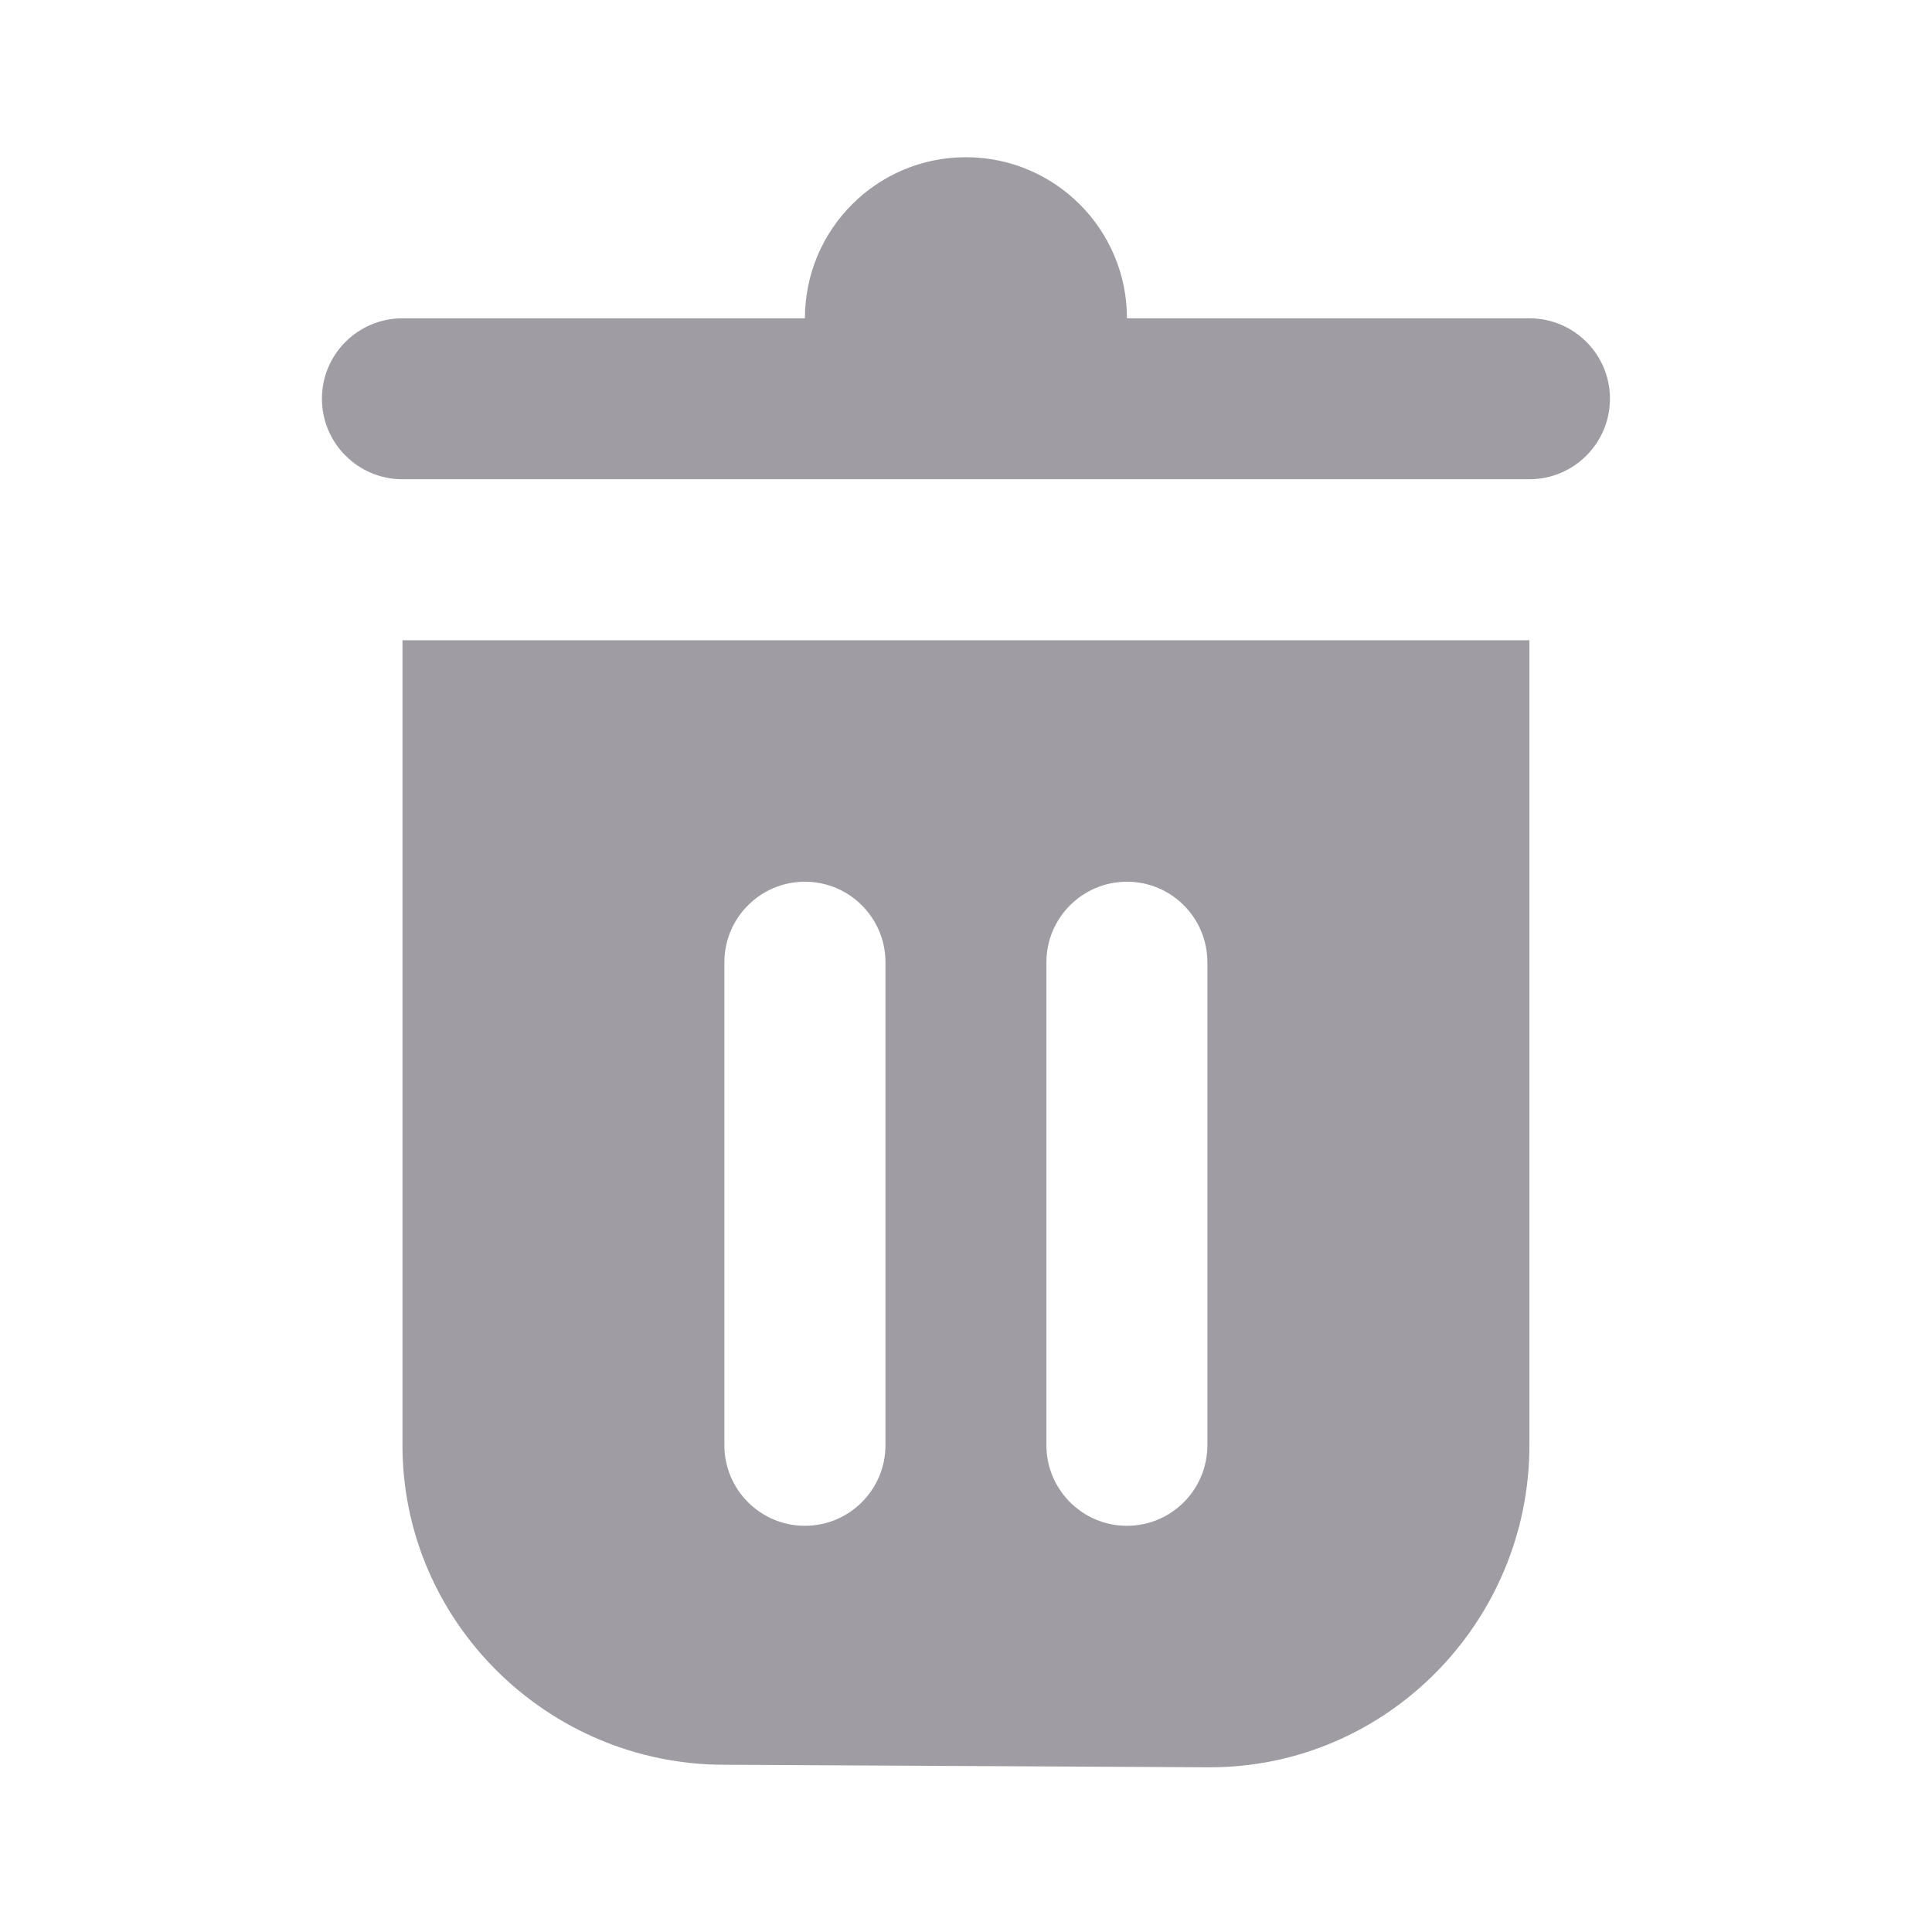
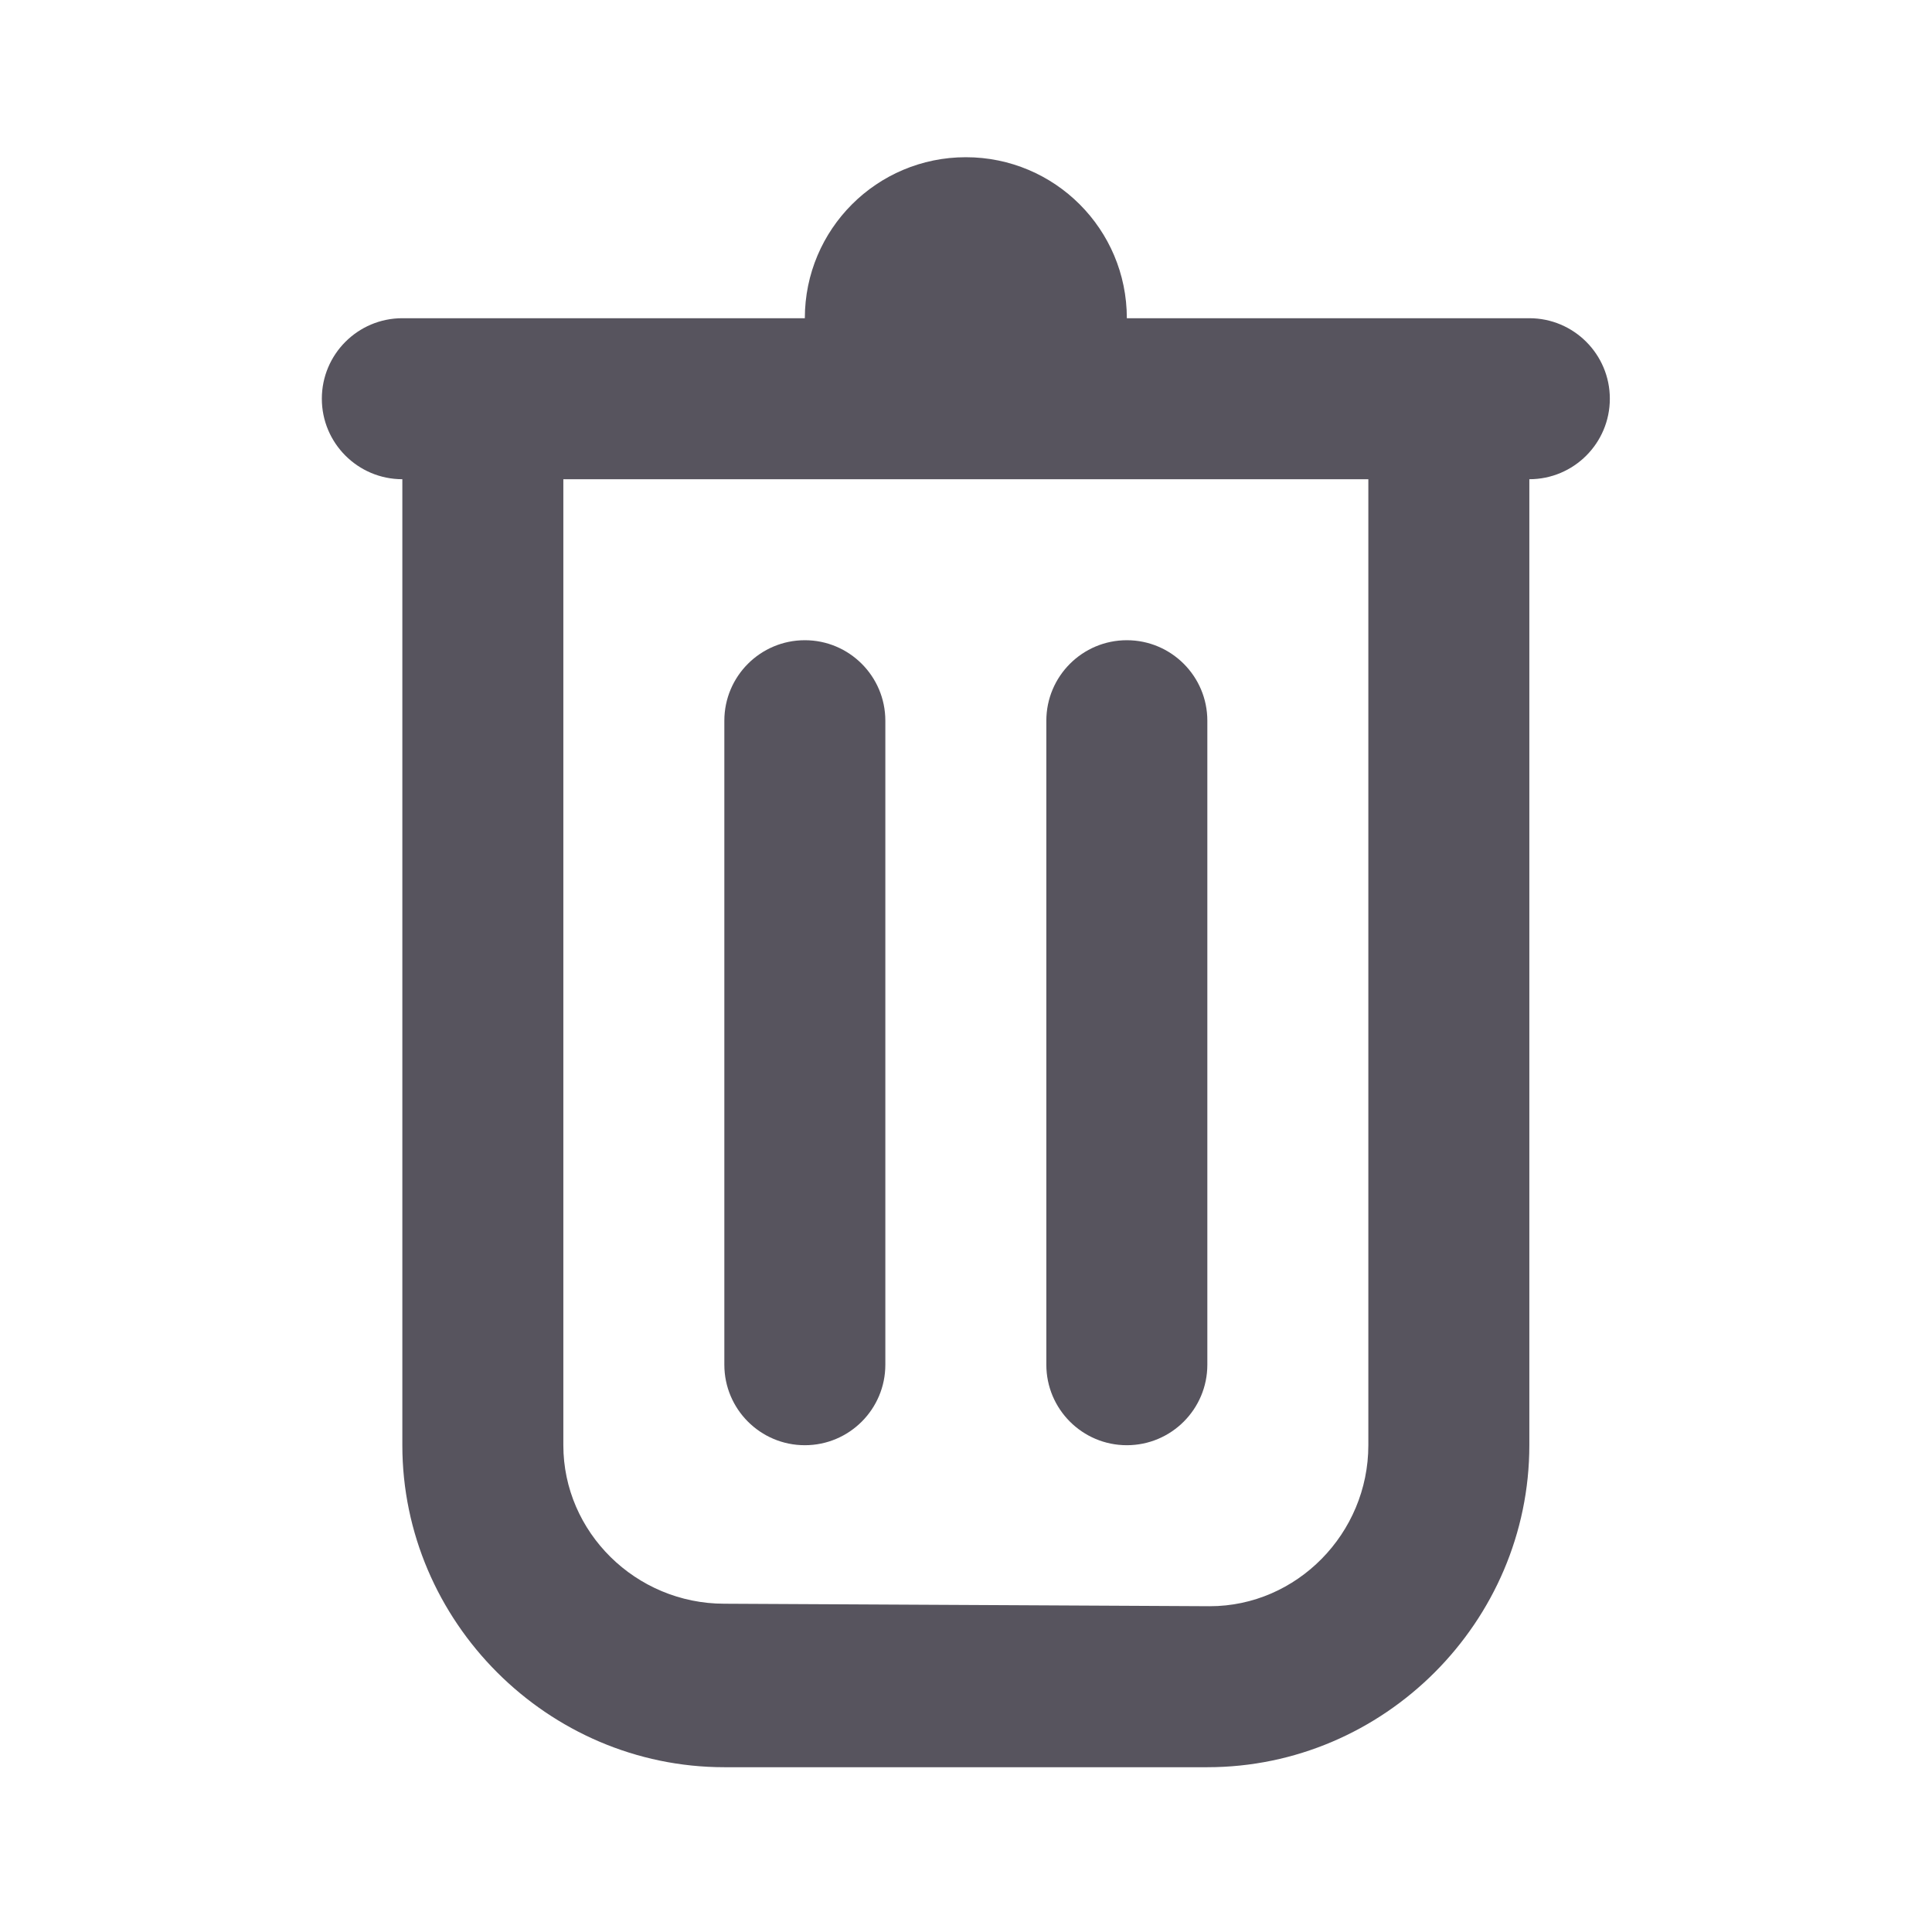
- <svg xmlns="http://www.w3.org/2000/svg" width="16" height="16" viewBox="0 0 16 16" fill="none">
-   <g id="trash2-fill">
-     <path id="Vector" d="M7.999 1.302C7.263 1.302 6.666 1.899 6.666 2.636H3.333C2.965 2.636 2.666 2.934 2.666 3.302C2.666 3.67 2.965 3.969 3.333 3.969H12.666C13.034 3.969 13.333 3.67 13.333 3.302C13.333 2.934 13.034 2.636 12.666 2.636H9.333C9.333 1.899 8.736 1.302 7.999 1.302ZM3.333 5.302V11.969C3.333 13.429 4.536 14.615 5.999 14.615L10.02 14.636C11.483 14.636 12.666 13.432 12.666 11.969V5.302H3.333ZM6.666 7.302C7.034 7.302 7.333 7.601 7.333 7.969V11.969C7.333 12.337 7.034 12.636 6.666 12.636C6.298 12.636 5.999 12.337 5.999 11.969V7.969C5.999 7.601 6.298 7.302 6.666 7.302ZM9.333 7.302C9.701 7.302 9.999 7.601 9.999 7.969V11.969C9.999 12.337 9.701 12.636 9.333 12.636C8.965 12.636 8.666 12.337 8.666 11.969V7.969C8.666 7.601 8.965 7.302 9.333 7.302Z" fill="#9F9DA3" />
+ <svg xmlns="http://www.w3.org/2000/svg" width="24" height="24" viewBox="0 0 24 24" fill="none">
+   <g id="trash2">
+     <path id="Vector" d="M11.998 1.953C10.893 1.953 9.998 2.848 9.998 3.953H4.998C4.446 3.953 3.998 4.401 3.998 4.953C3.998 5.505 4.446 5.953 4.998 5.953V17.953C4.998 20.143 6.803 21.953 8.998 21.953H14.998C17.193 21.953 18.998 20.148 18.998 17.953V5.953C19.55 5.953 19.998 5.505 19.998 4.953C19.998 4.401 19.55 3.953 18.998 3.953H13.998C13.998 2.848 13.103 1.953 11.998 1.953ZM6.998 5.953H16.998V17.953C16.998 19.05 16.108 19.953 15.029 19.953L8.998 19.922C7.896 19.922 6.998 19.032 6.998 17.953V5.953ZM9.998 7.953C9.446 7.953 8.998 8.401 8.998 8.953V16.953C8.998 17.505 9.446 17.953 9.998 17.953C10.55 17.953 10.998 17.505 10.998 16.953V8.953C10.998 8.401 10.55 7.953 9.998 7.953ZM13.998 7.953C13.446 7.953 12.998 8.401 12.998 8.953V16.953C12.998 17.505 13.446 17.953 13.998 17.953C14.55 17.953 14.998 17.505 14.998 16.953V8.953C14.998 8.401 14.55 7.953 13.998 7.953Z" fill="#57545E" />
  </g>
</svg>
